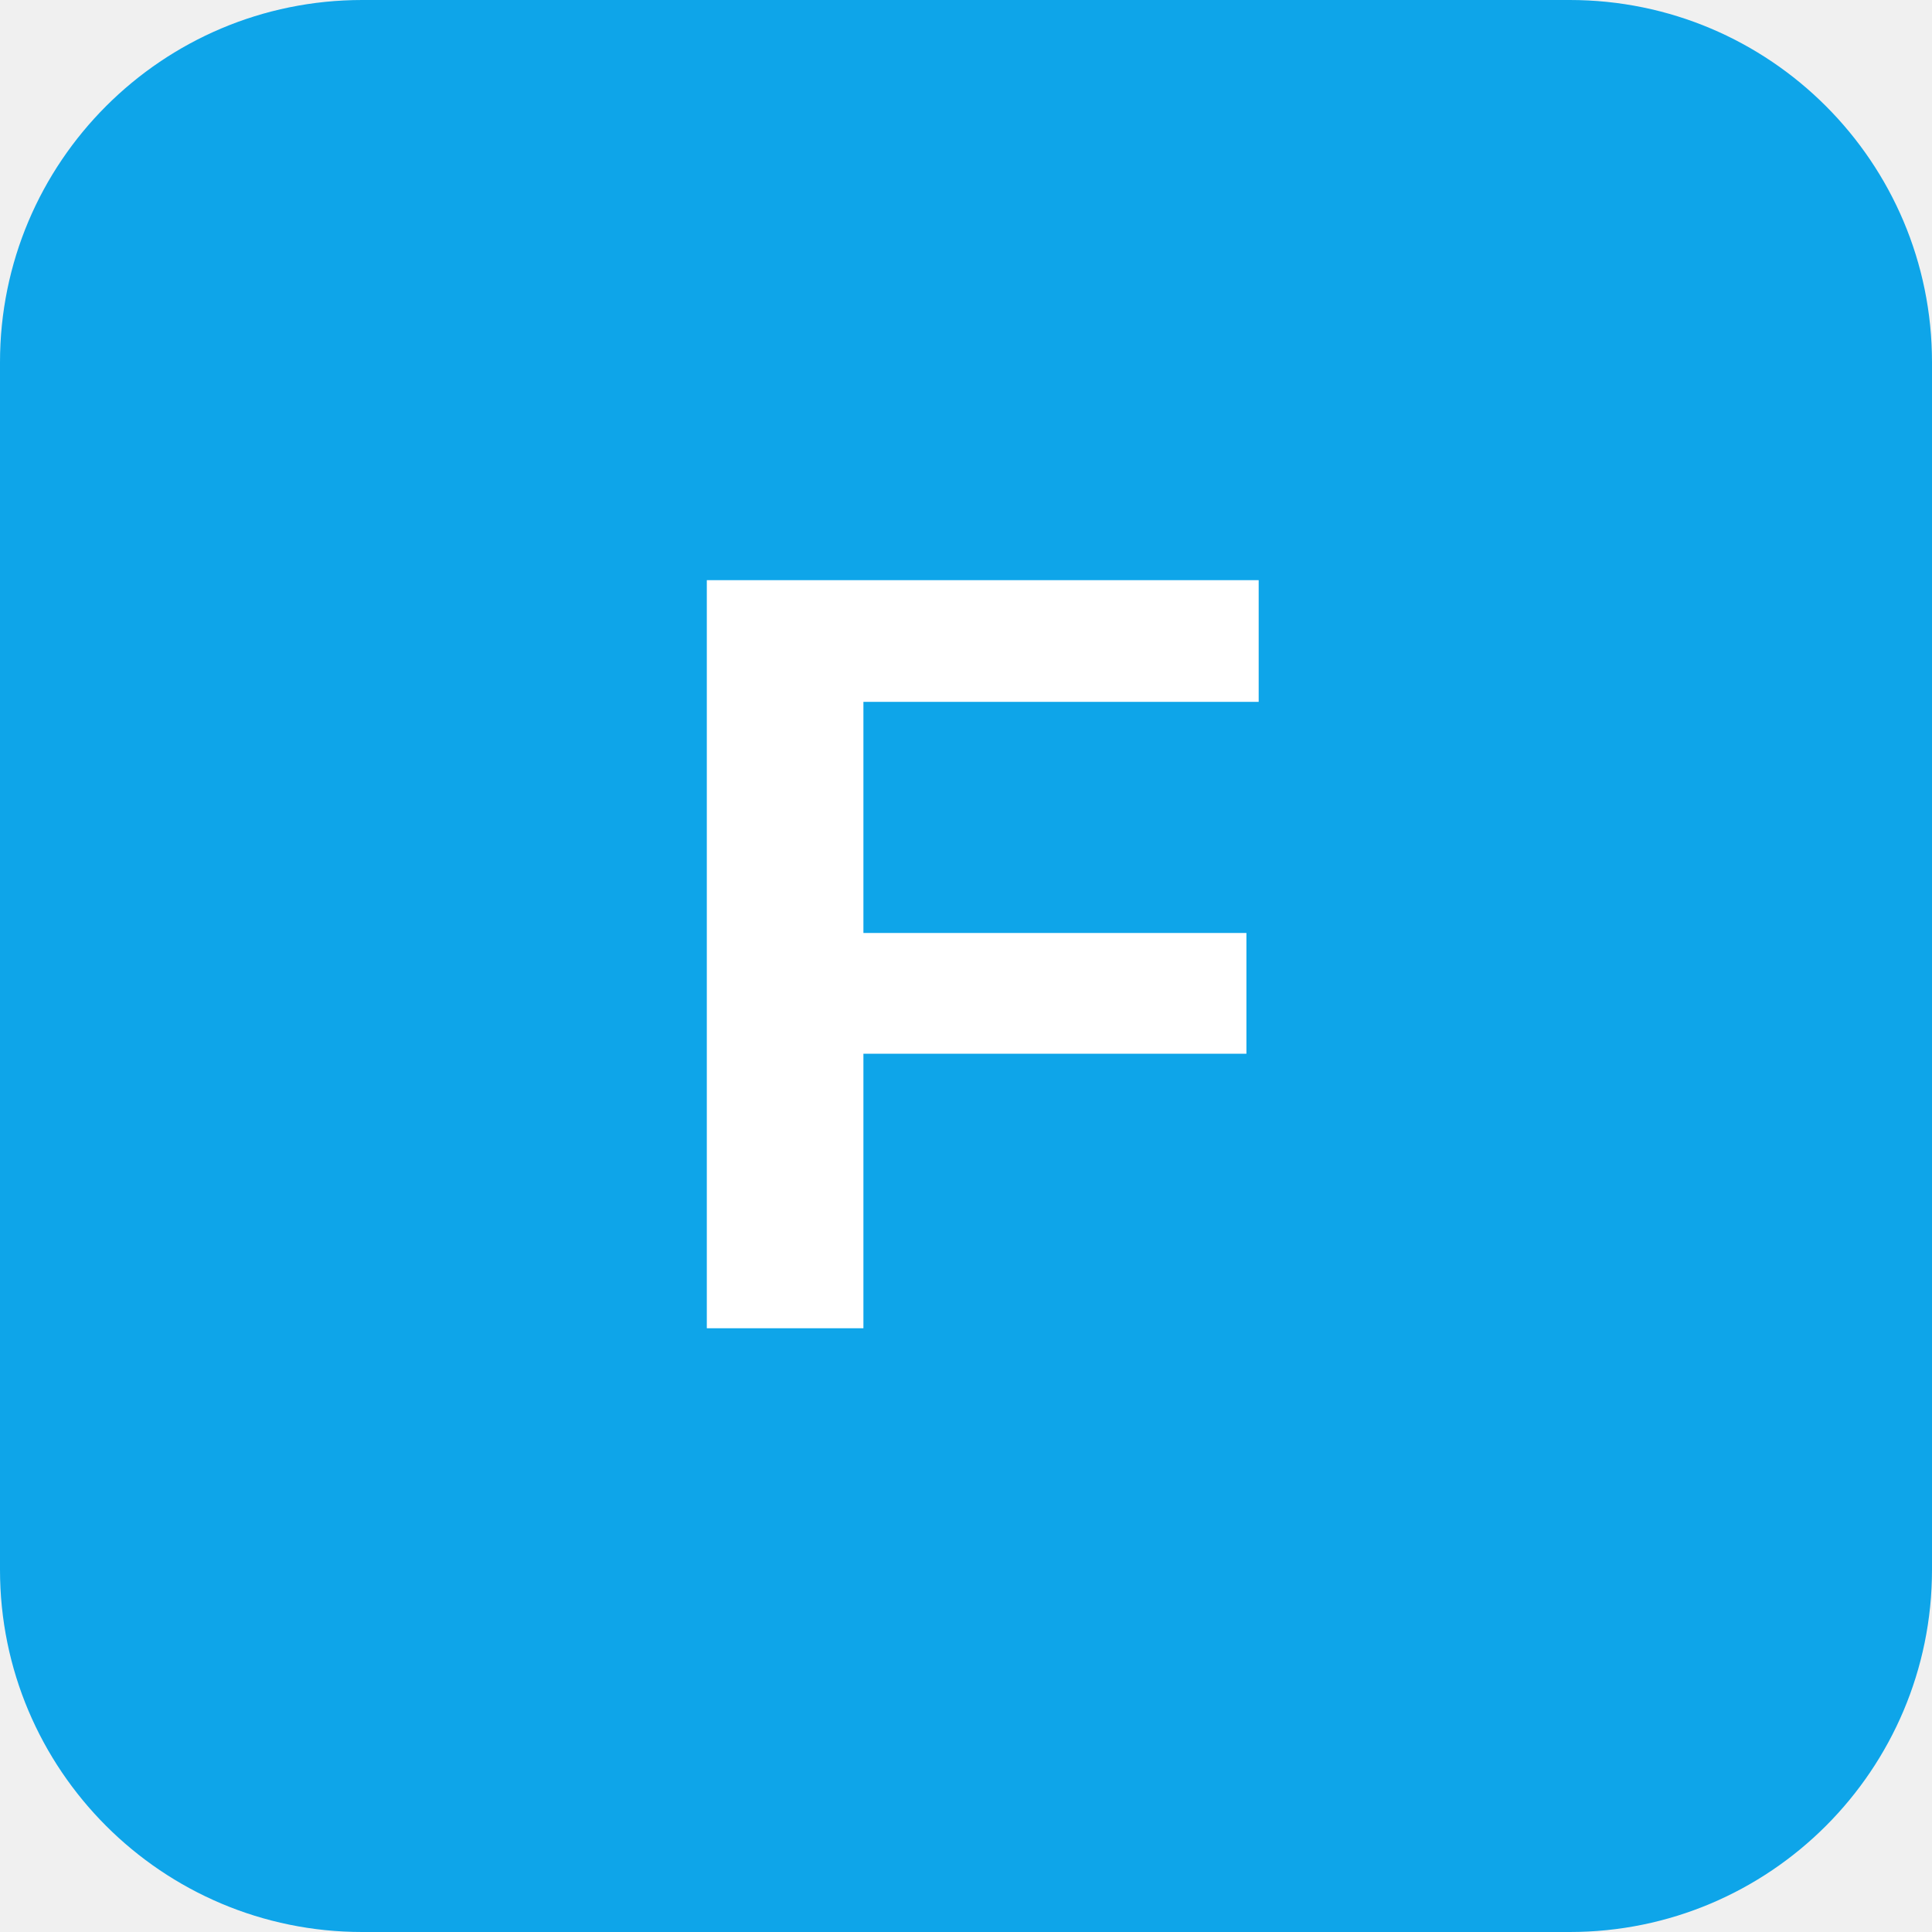
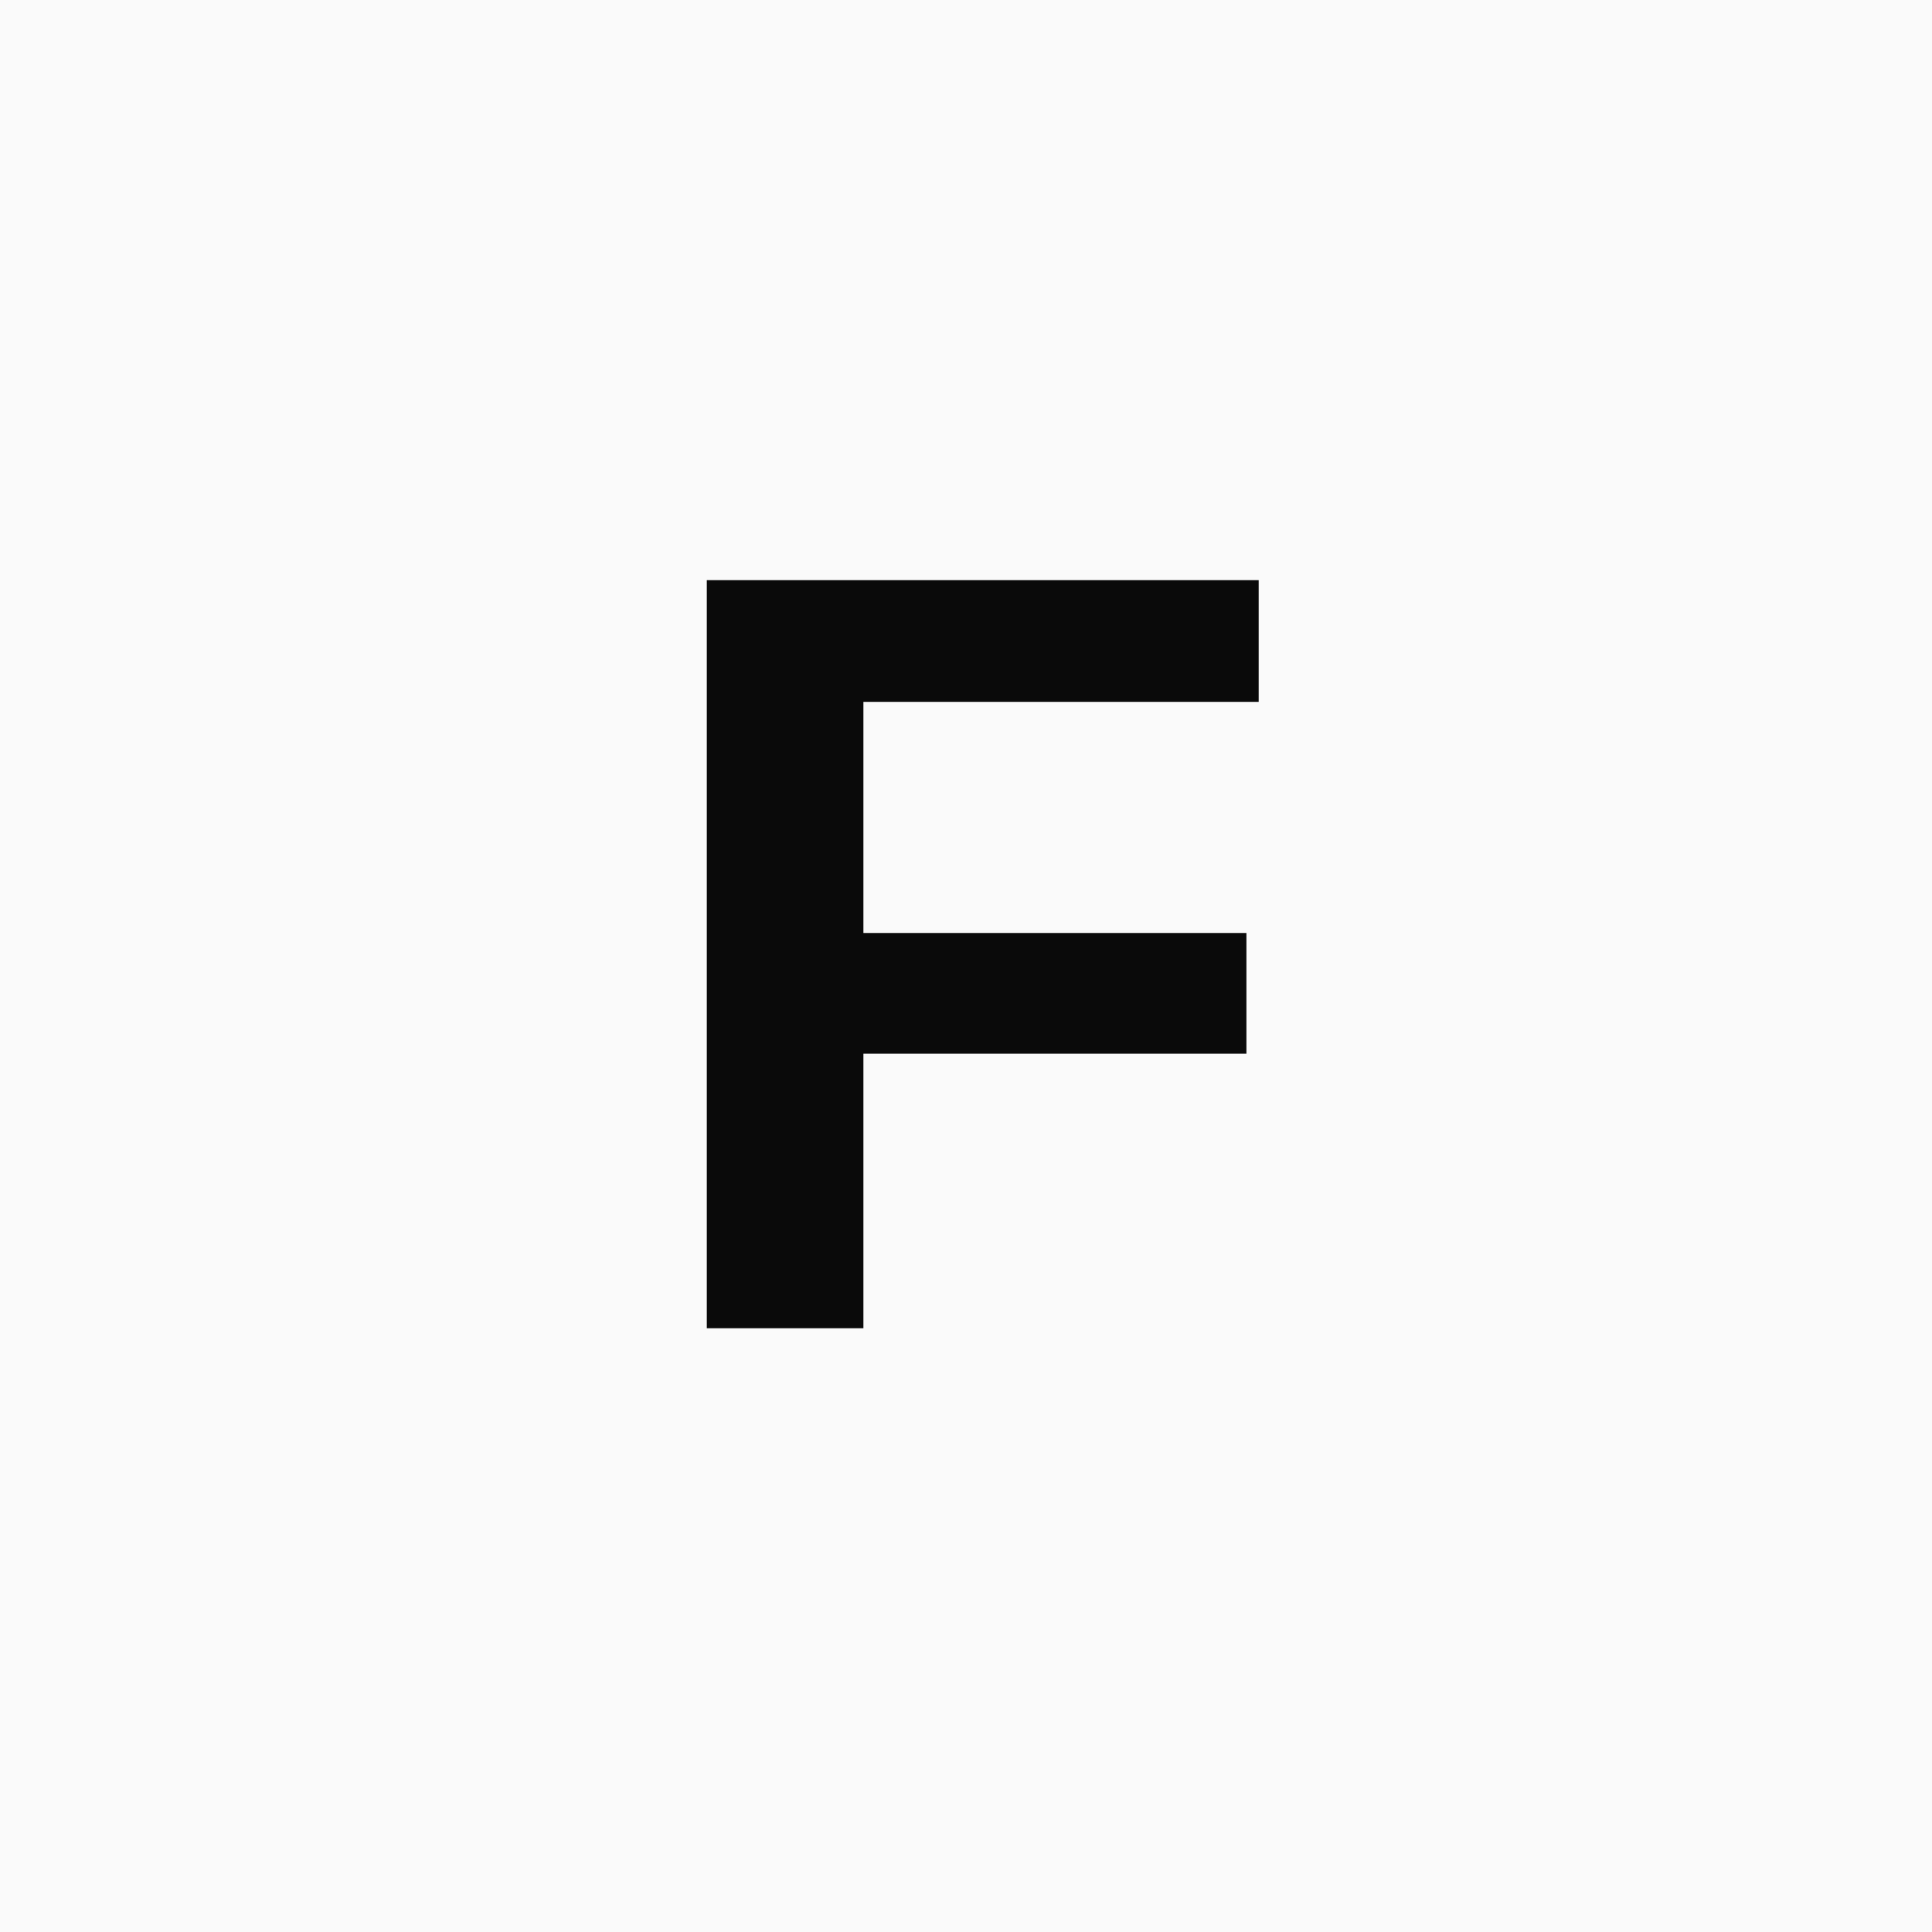
<svg xmlns="http://www.w3.org/2000/svg" width="32" height="32" viewBox="0 0 32 32" fill="none">
-   <rect width="32" height="32" rx="6" fill="#0ea5e9" />
-   <text x="16" y="22" font-family="Arial, sans-serif" font-size="18" font-weight="bold" text-anchor="middle" fill="white">F</text>
+   <rect width="32" height="32" fill="#fafafa" />
+   <text x="16" y="22" font-family="Arial, sans-serif" font-size="18" font-weight="bold" text-anchor="middle" fill="#0a0a0a">F</text>
</svg>
